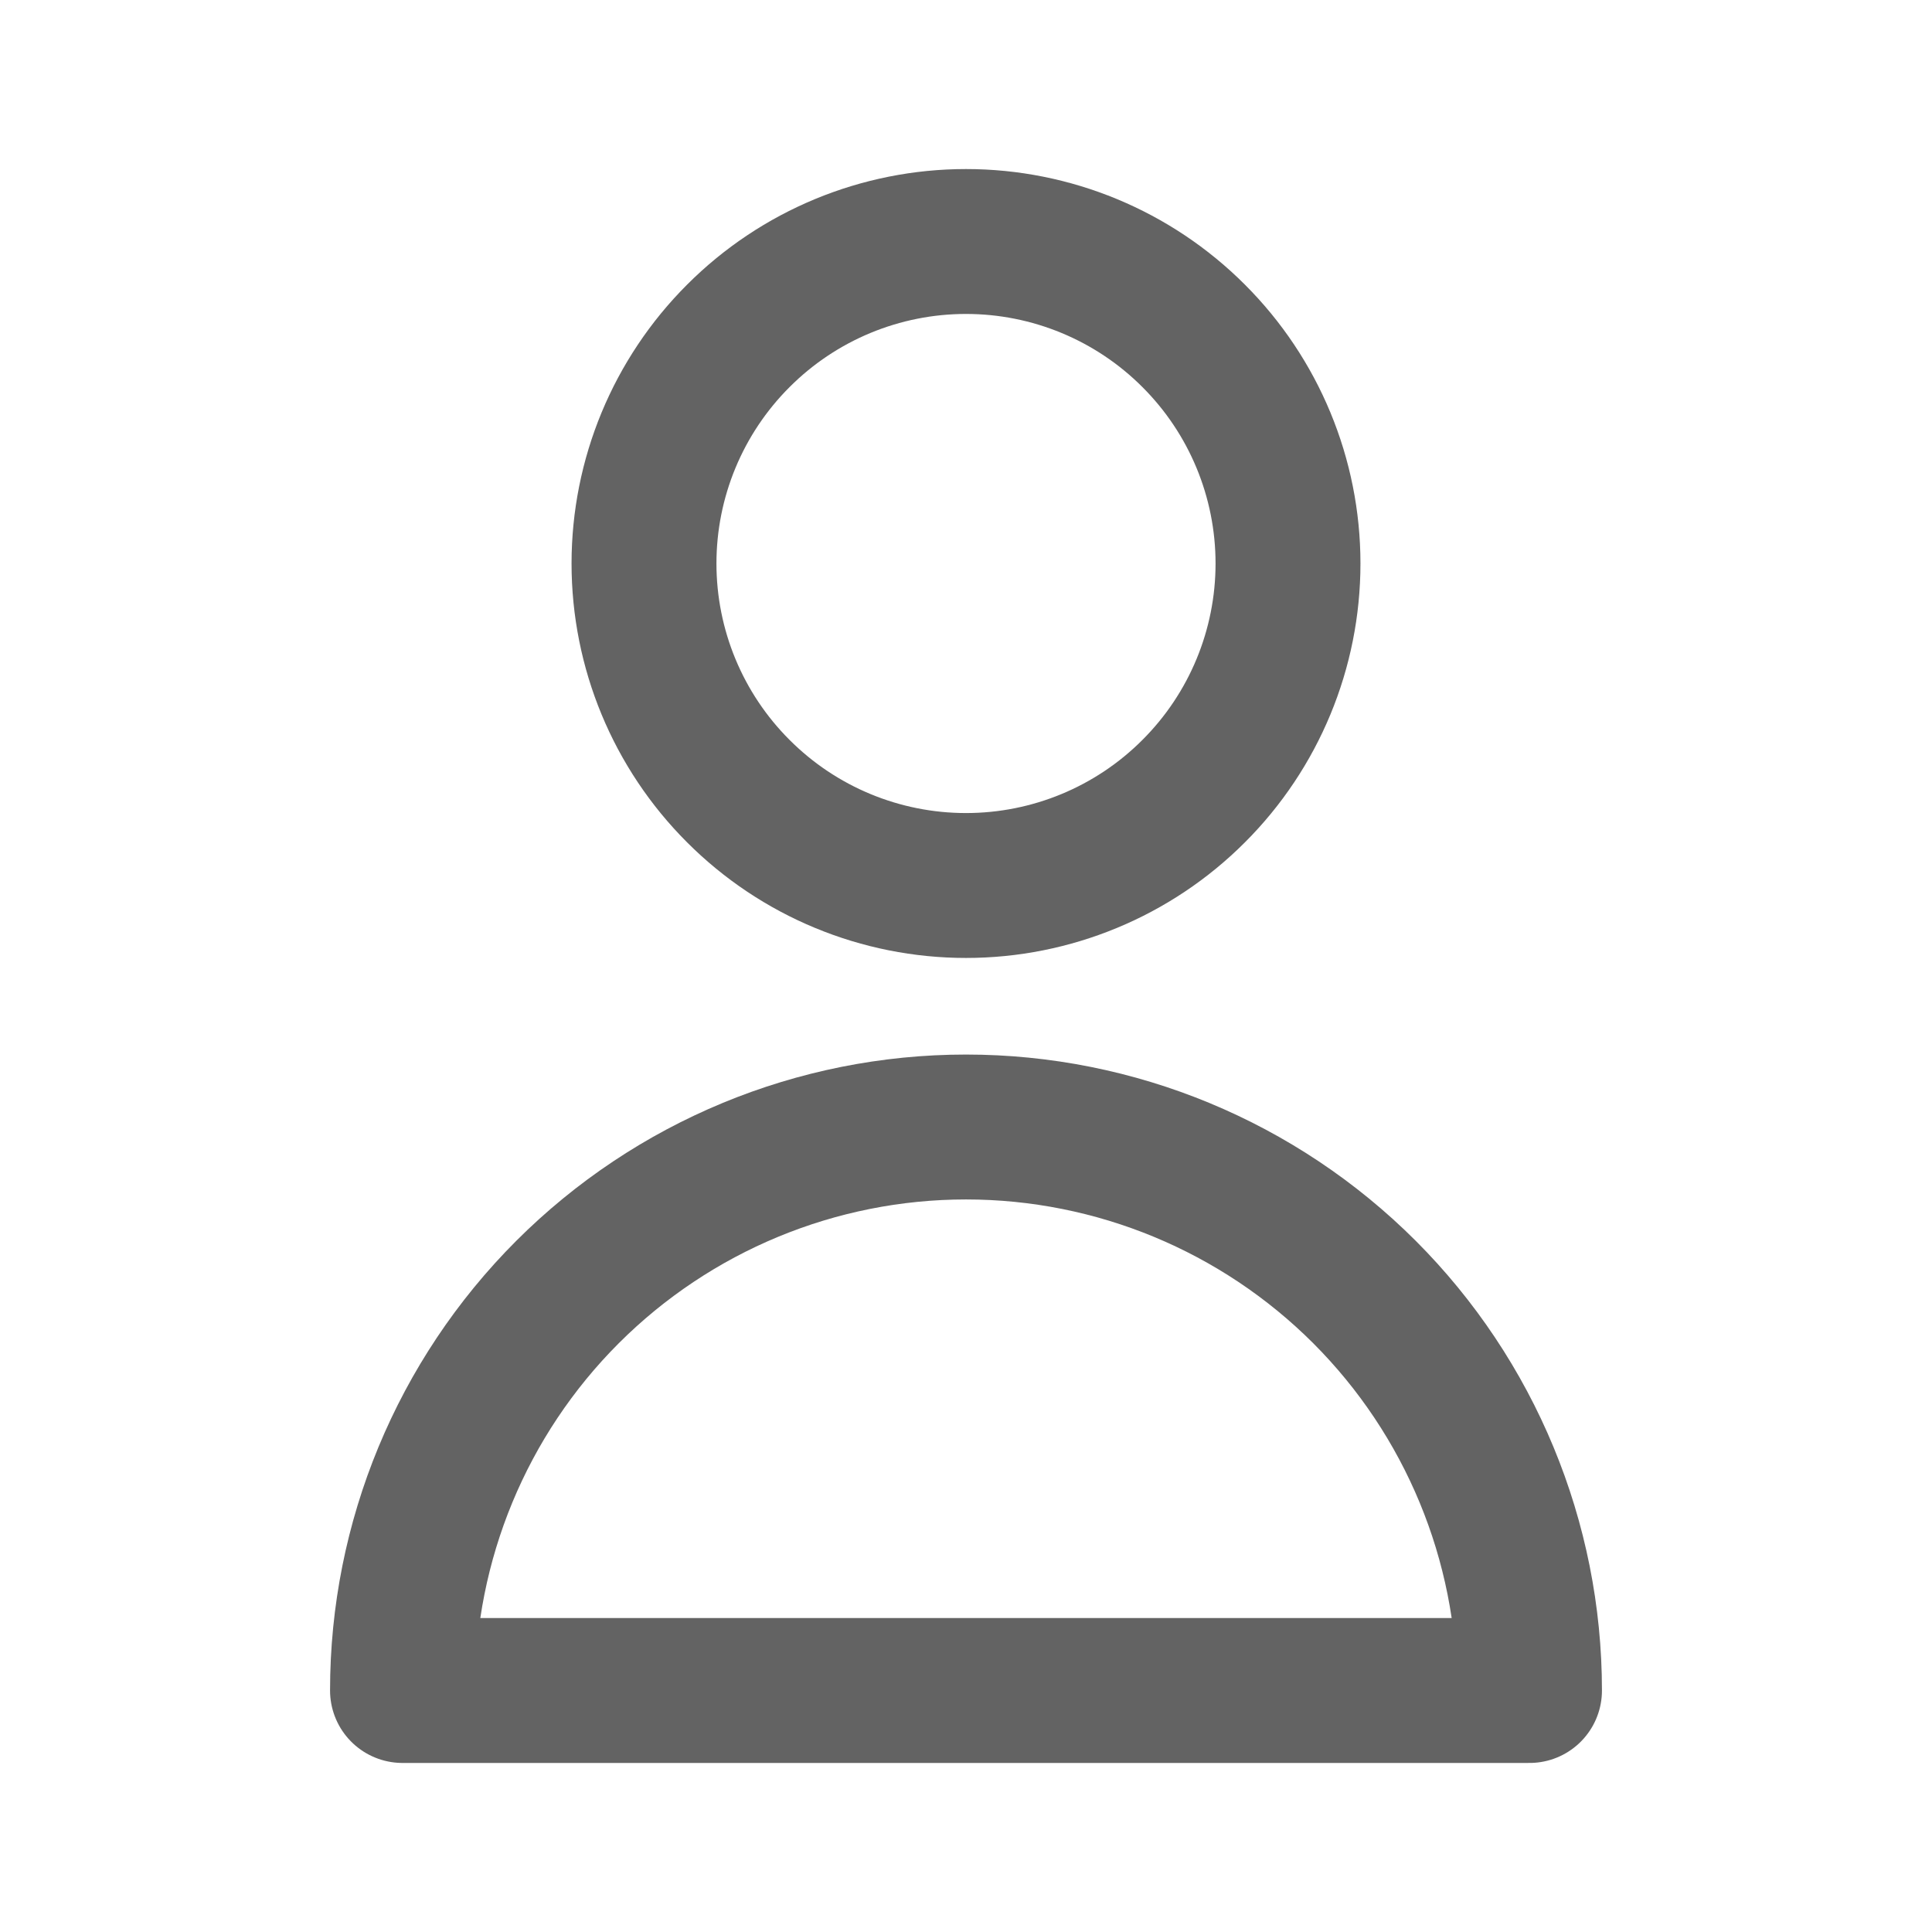
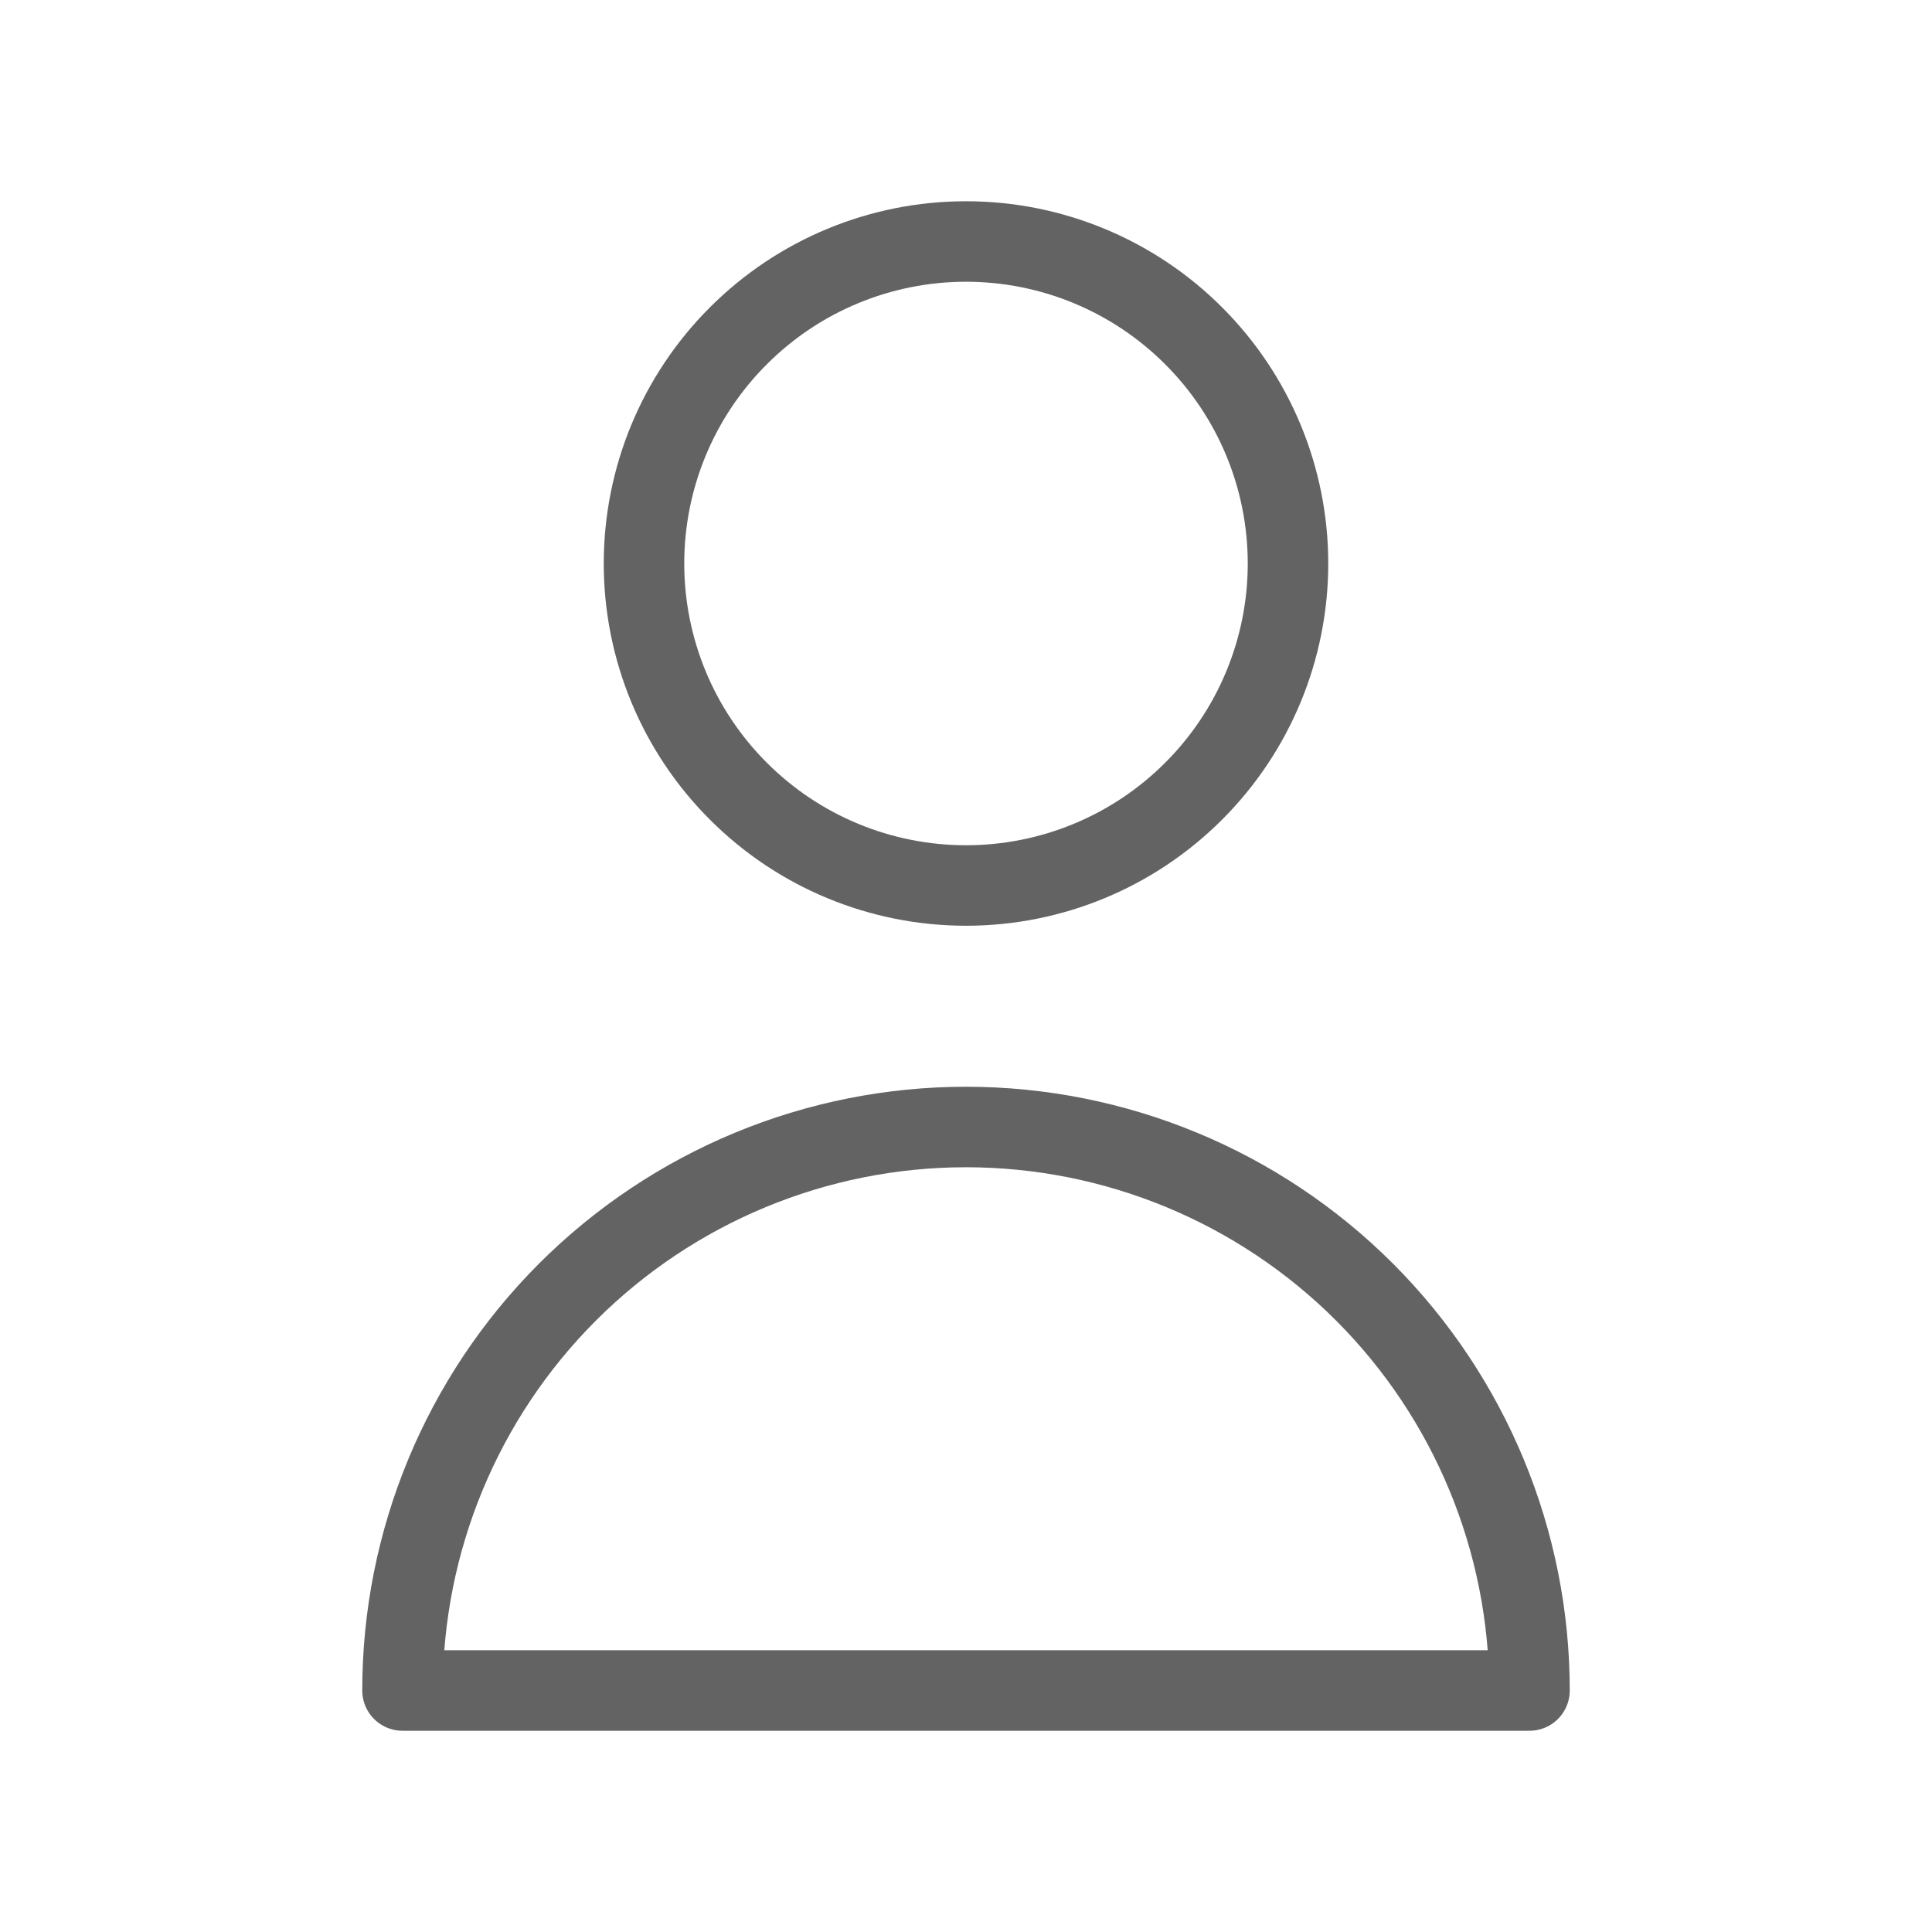
<svg xmlns="http://www.w3.org/2000/svg" width="24" height="24" viewBox="0 0 24 24" fill="none">
-   <path d="M16 7C16 8.061 15.579 9.078 14.828 9.828C14.078 10.579 13.061 11 12 11C10.939 11 9.922 10.579 9.172 9.828C8.421 9.078 8 8.061 8 7C8 5.939 8.421 4.922 9.172 4.172C9.922 3.421 10.939 3 12 3C13.061 3 14.078 3.421 14.828 4.172C15.579 4.922 16 5.939 16 7ZM12 14C10.143 14 8.363 14.738 7.05 16.05C5.737 17.363 5 19.143 5 21H19C19 19.143 18.262 17.363 16.95 16.05C15.637 14.738 13.857 14 12 14Z" stroke="#636363" stroke-width="1.8" stroke-linecap="round" stroke-linejoin="round" />
+   <path d="M16 7C16 8.061 15.579 9.078 14.828 9.828C14.078 10.579 13.061 11 12 11C10.939 11 9.922 10.579 9.172 9.828C8.421 9.078 8 8.061 8 7C8 5.939 8.421 4.922 9.172 4.172C9.922 3.421 10.939 3 12 3C13.061 3 14.078 3.421 14.828 4.172C15.579 4.922 16 5.939 16 7ZM12 14C10.143 14 8.363 14.738 7.05 16.05C5.737 17.363 5 19.143 5 21H19C19 19.143 18.262 17.363 16.95 16.05C15.637 14.738 13.857 14 12 14Z" stroke="#636363" strokeWidth="1.8" stroke-linecap="round" stroke-linejoin="round" />
</svg>
